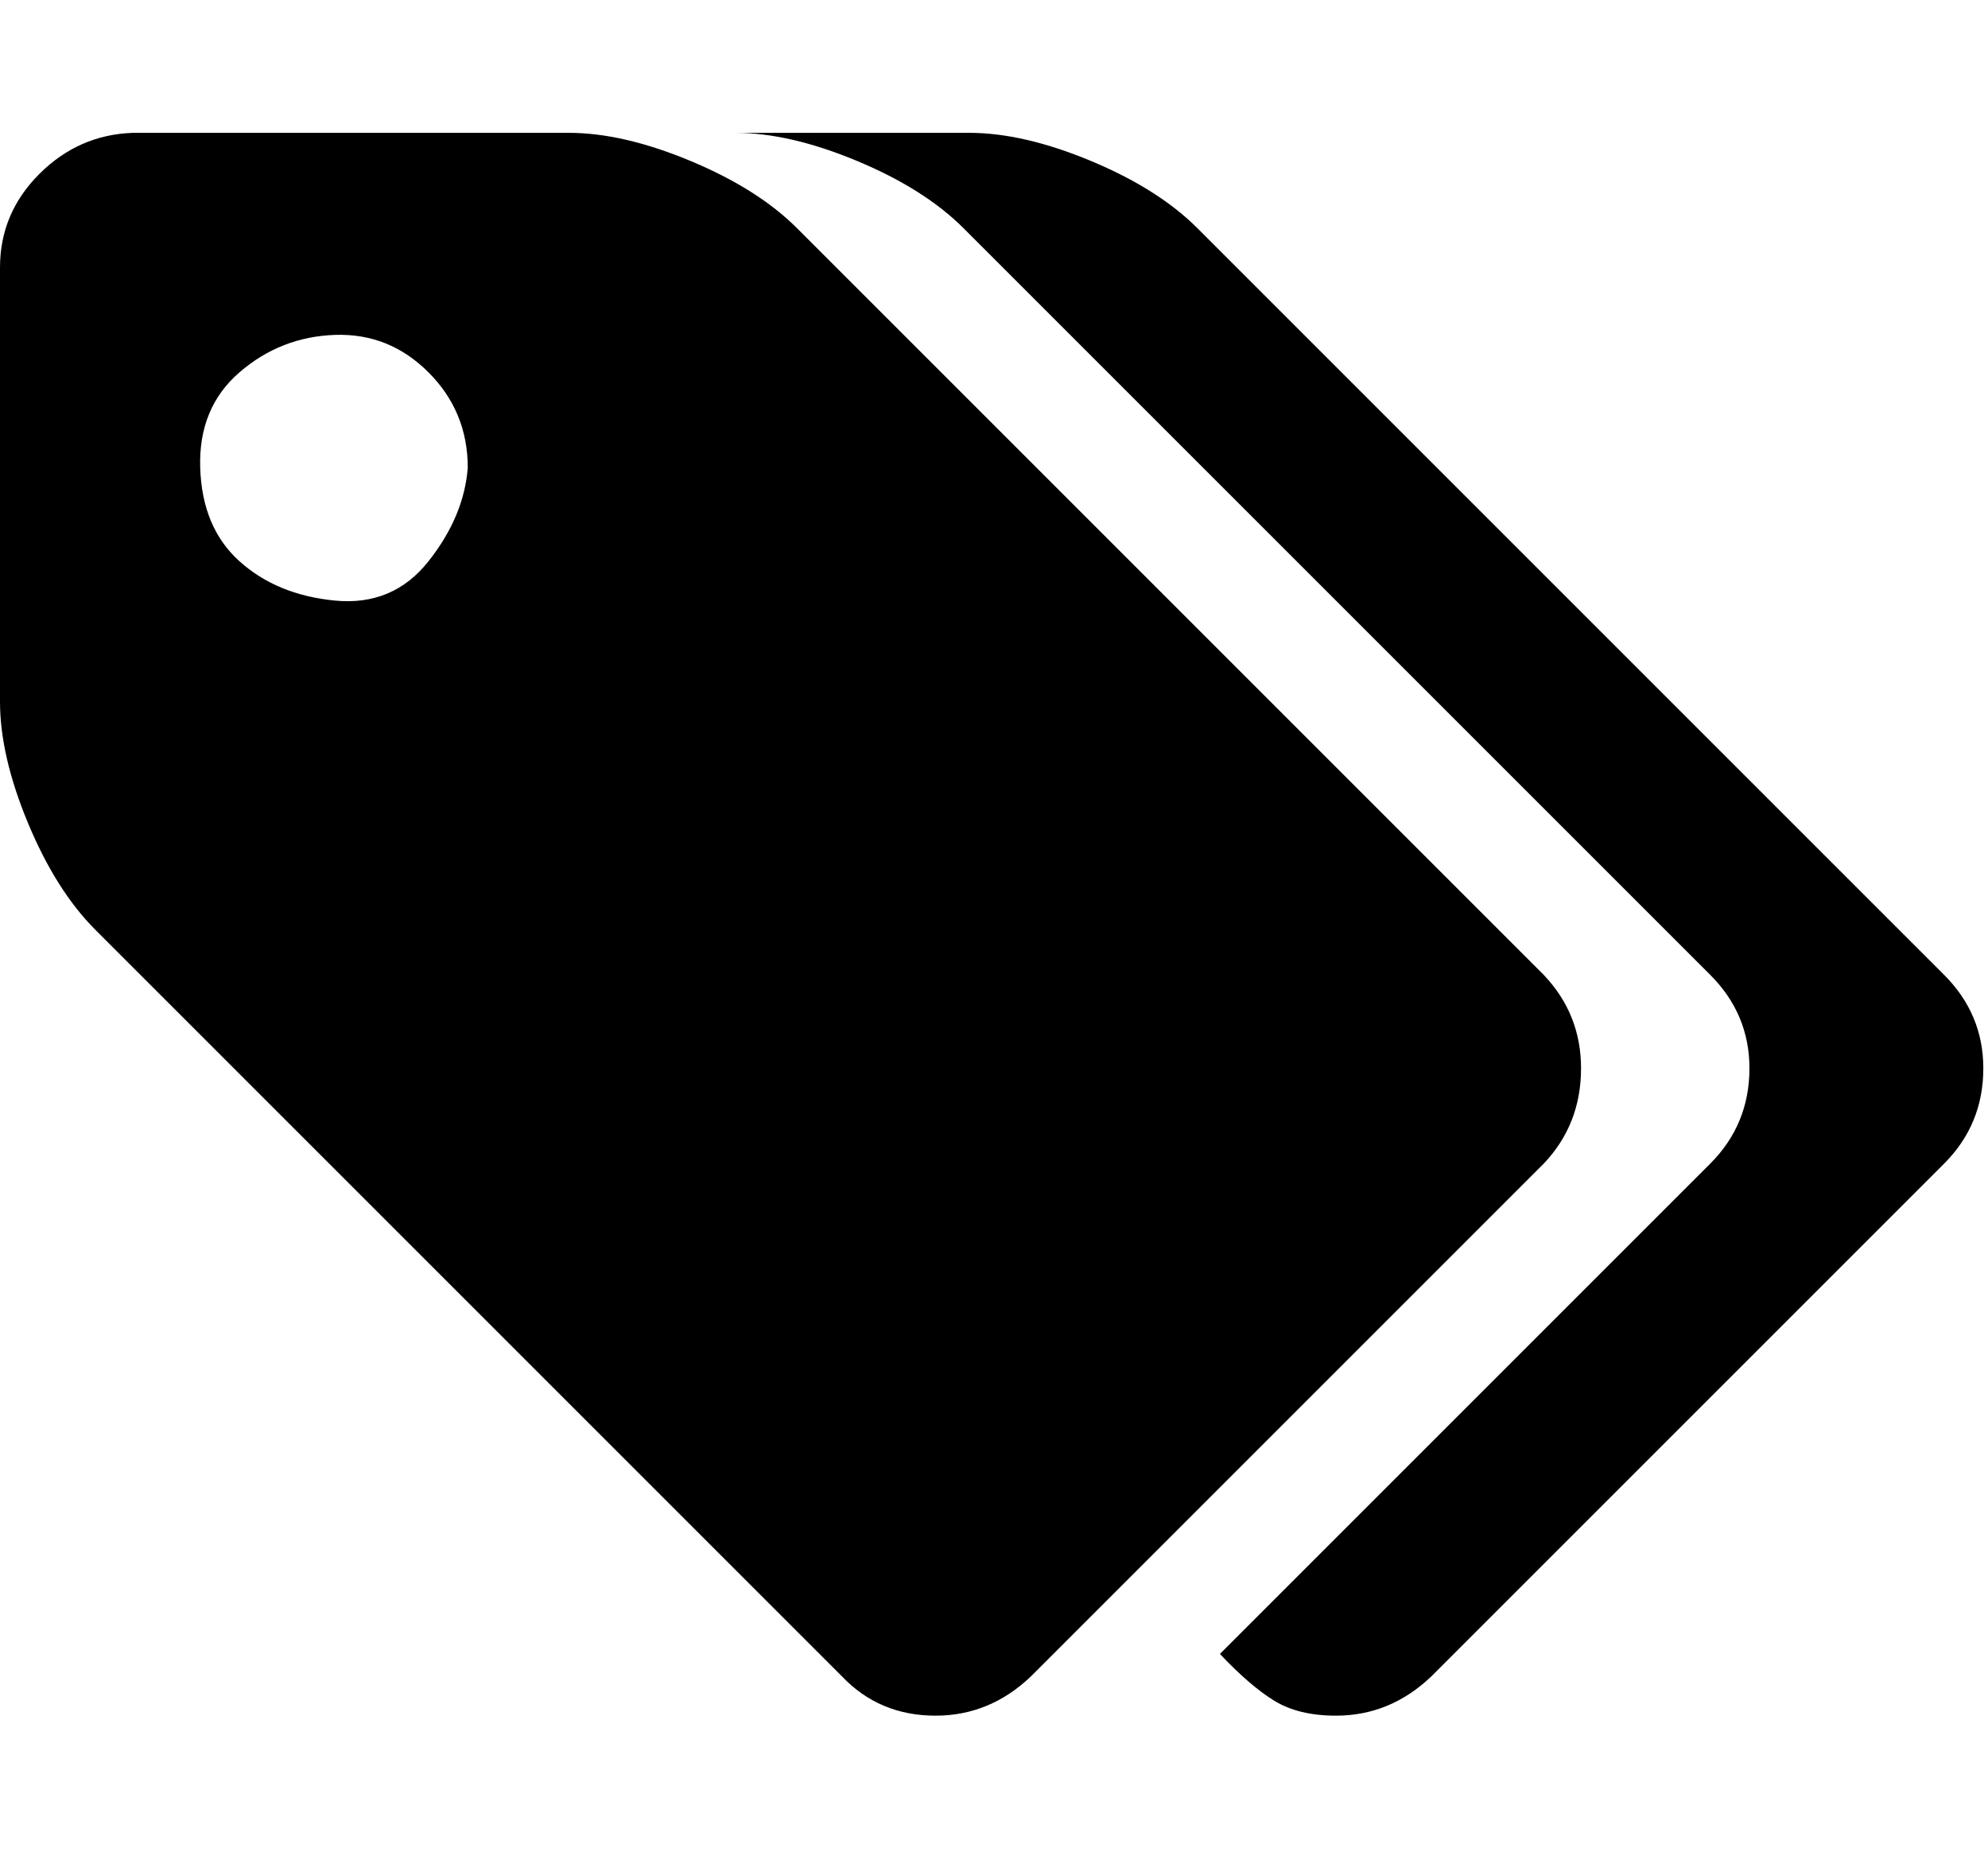
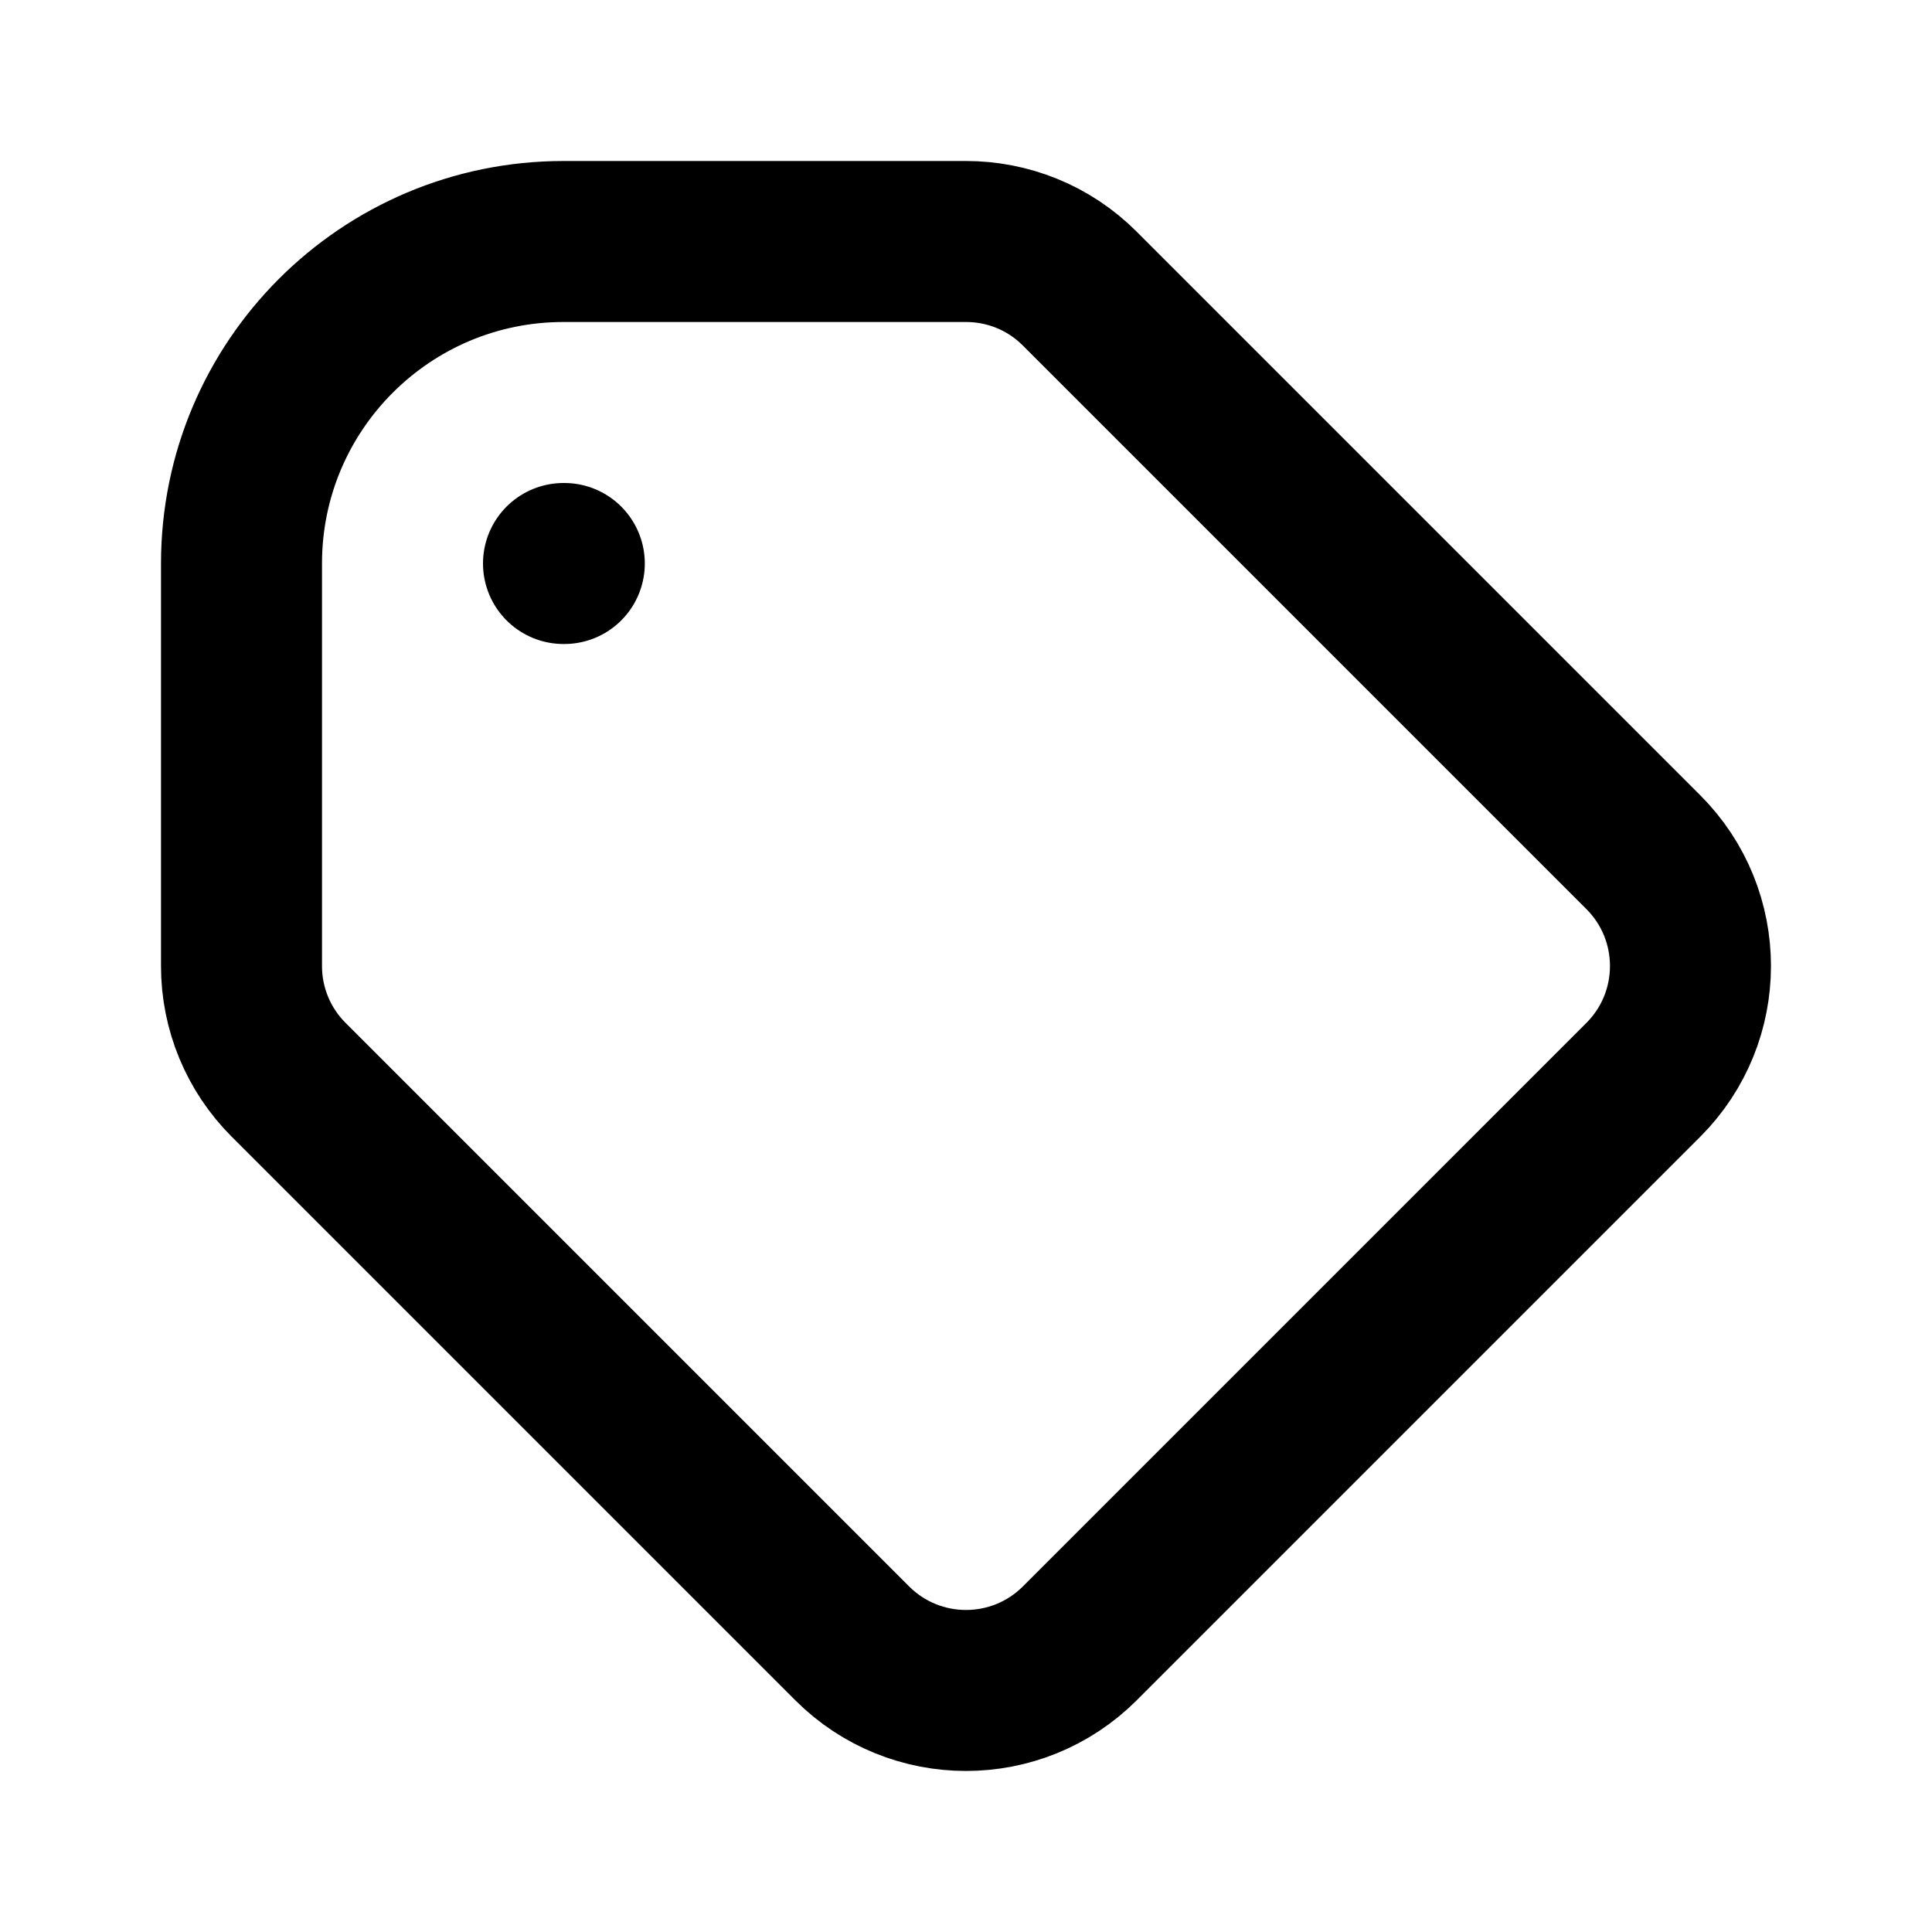
- <svg xmlns="http://www.w3.org/2000/svg" version="1.1" width="34" height="32" viewBox="0 0 34 32">
-   <path d="M8 8q0-0.96-0.672-1.632t-1.6-0.64-1.632 0.64-0.672 1.632 0.672 1.6 1.632 0.672 1.6-0.672 0.672-1.6zM27.040 18.272q0 0.96-0.64 1.632l-8.768 8.768q-0.704 0.672-1.632 0.672-0.96 0-1.6-0.672l-12.768-12.768q-0.672-0.672-1.152-1.824t-0.48-2.080v-7.424q0-0.928 0.672-1.6t1.6-0.704h7.456q0.928 0 2.080 0.48t1.824 1.152l12.768 12.768q0.64 0.672 0.64 1.6zM33.92 18.272q0 0.96-0.672 1.632l-8.768 8.768q-0.704 0.672-1.632 0.672-0.64 0-1.056-0.256t-0.928-0.8l8.384-8.384q0.672-0.672 0.672-1.632 0-0.928-0.672-1.6l-12.768-12.768q-0.672-0.672-1.824-1.152t-2.080-0.48h4q0.928 0 2.080 0.48t1.824 1.152l12.768 12.768q0.672 0.672 0.672 1.6z" />
+ <svg fill="none" stroke="currentColor" stroke-linecap="round" stroke-linejoin="round" stroke-width="2" viewBox="0 0 24 24" width="24" height="24">
+   <path d="M7 7h.01M7 3h5c.512 0 1.024.195 1.414.586l7 7a2 2 0 010 2.828l-7 7a2 2 0 01-2.828 0l-7-7A1.994 1.994 0 013 12V7a4 4 0 014-4z" />
</svg>
